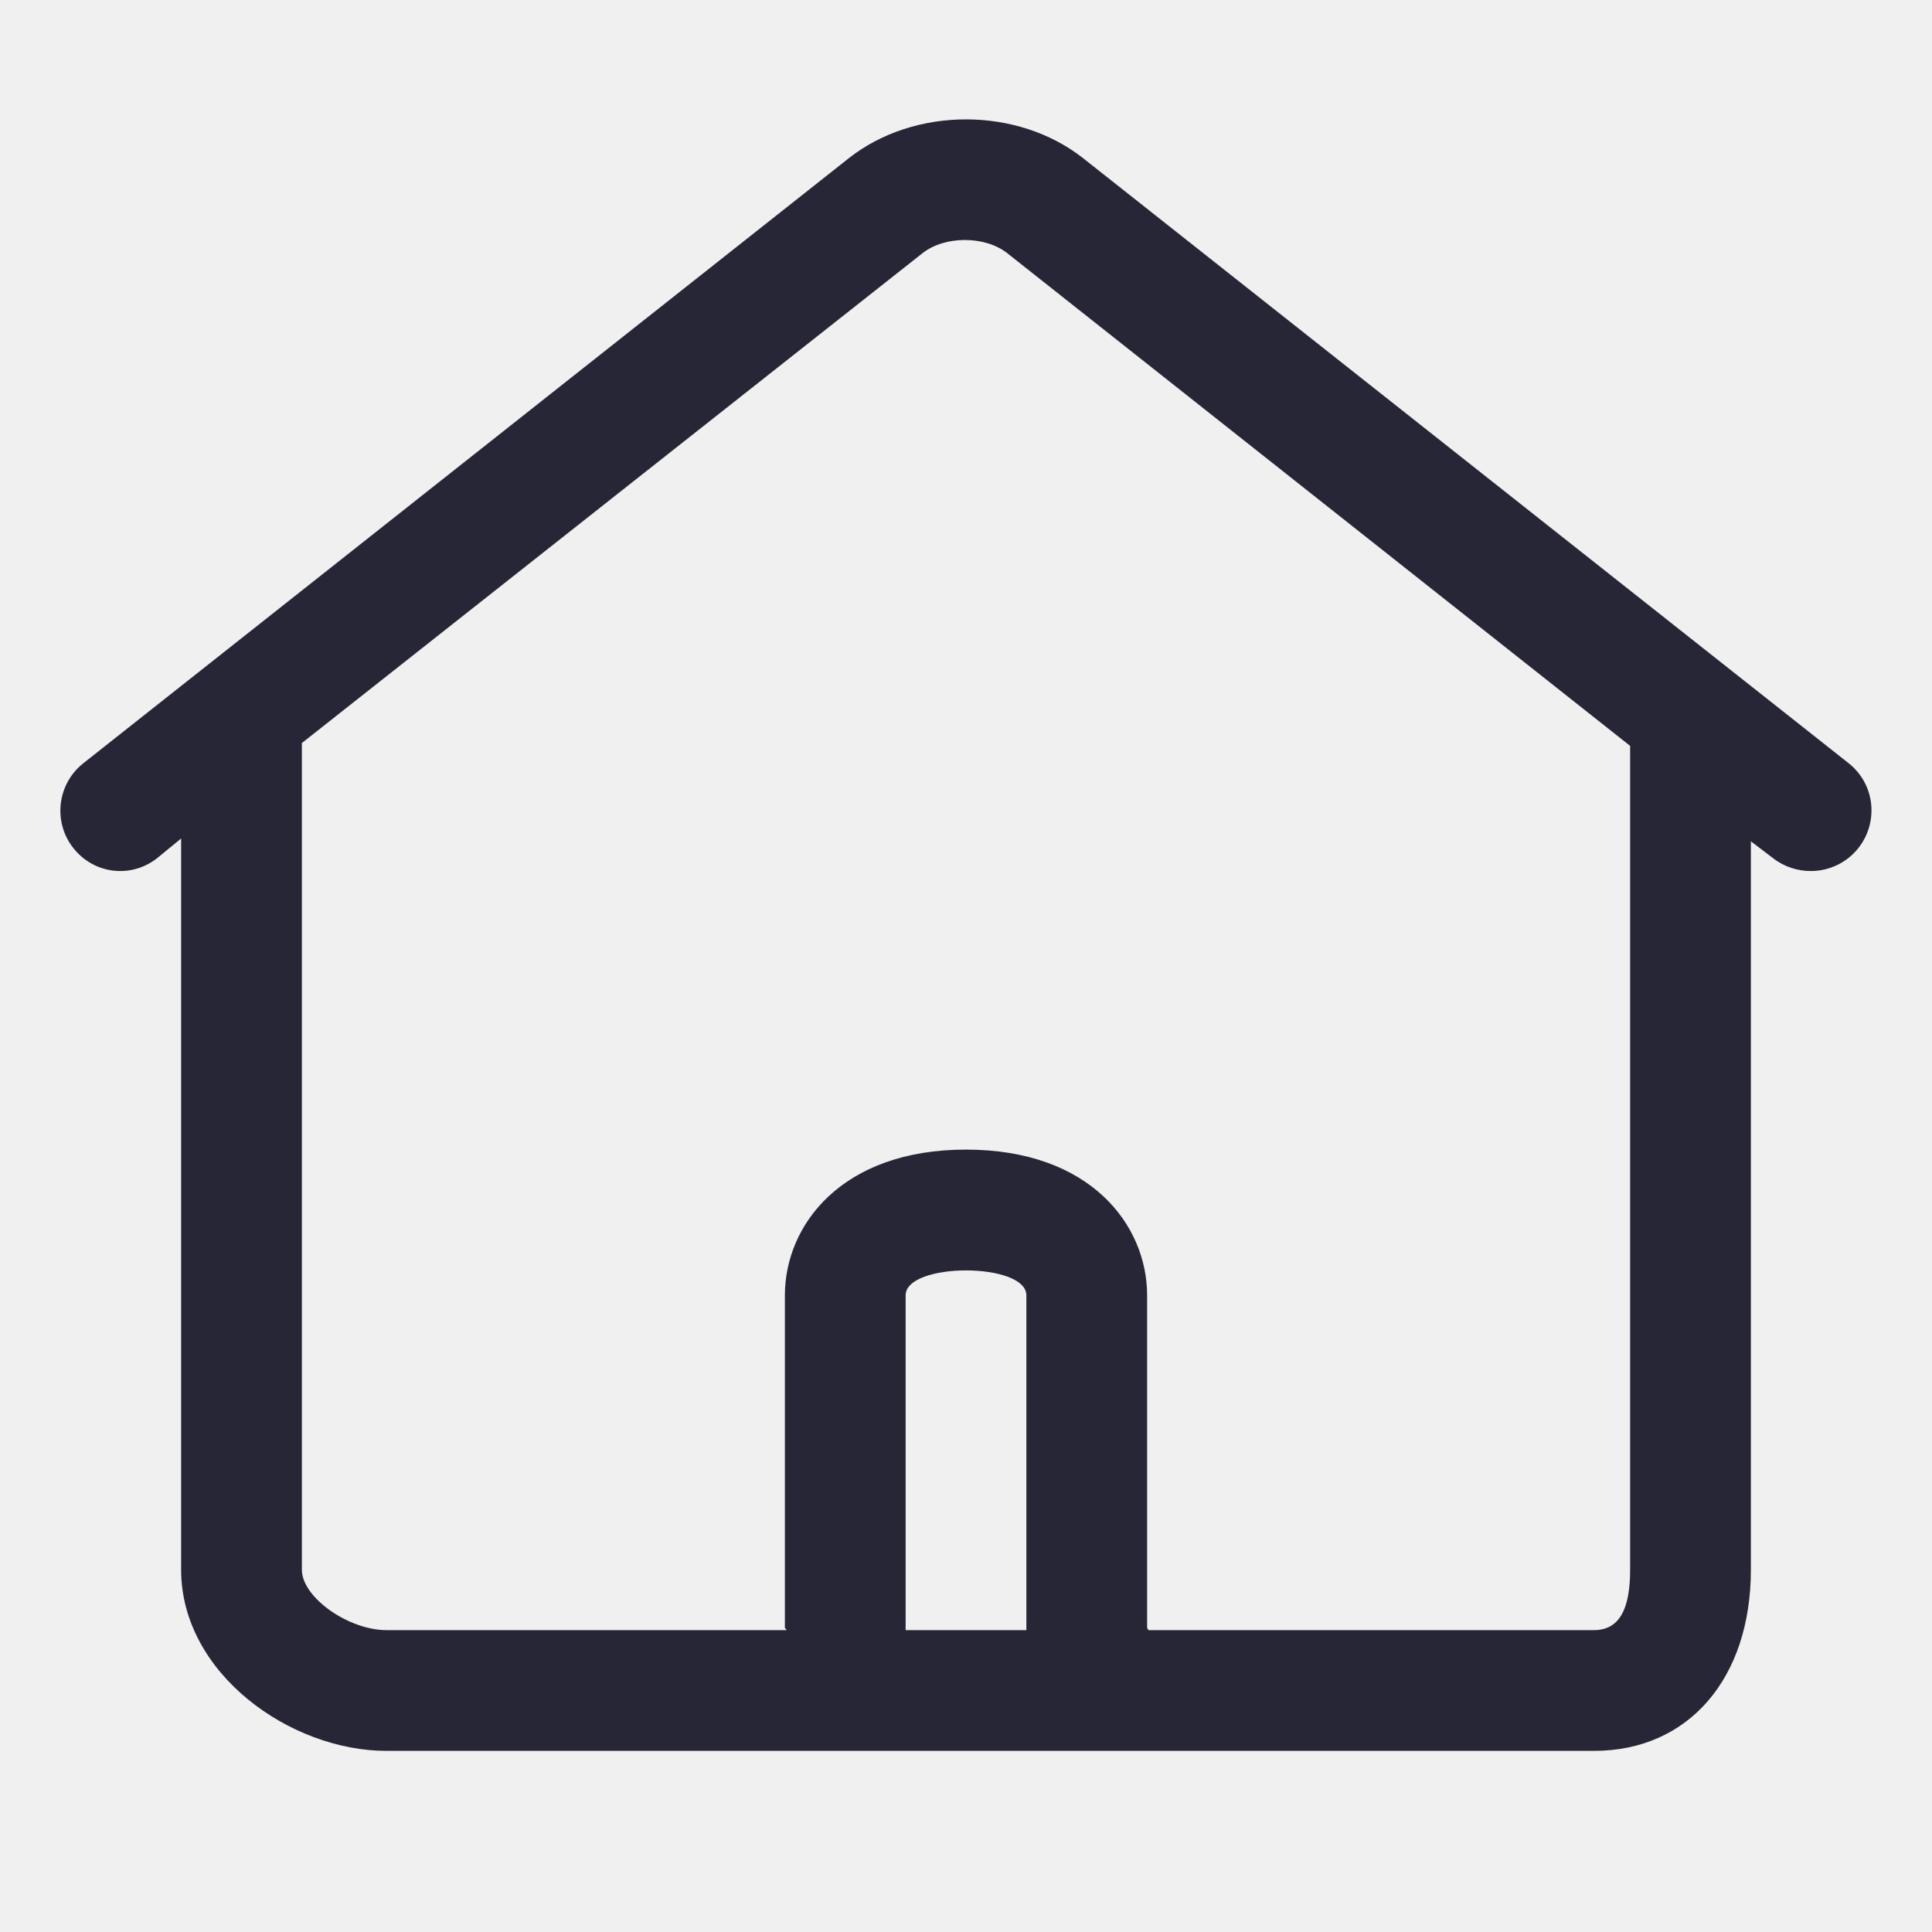
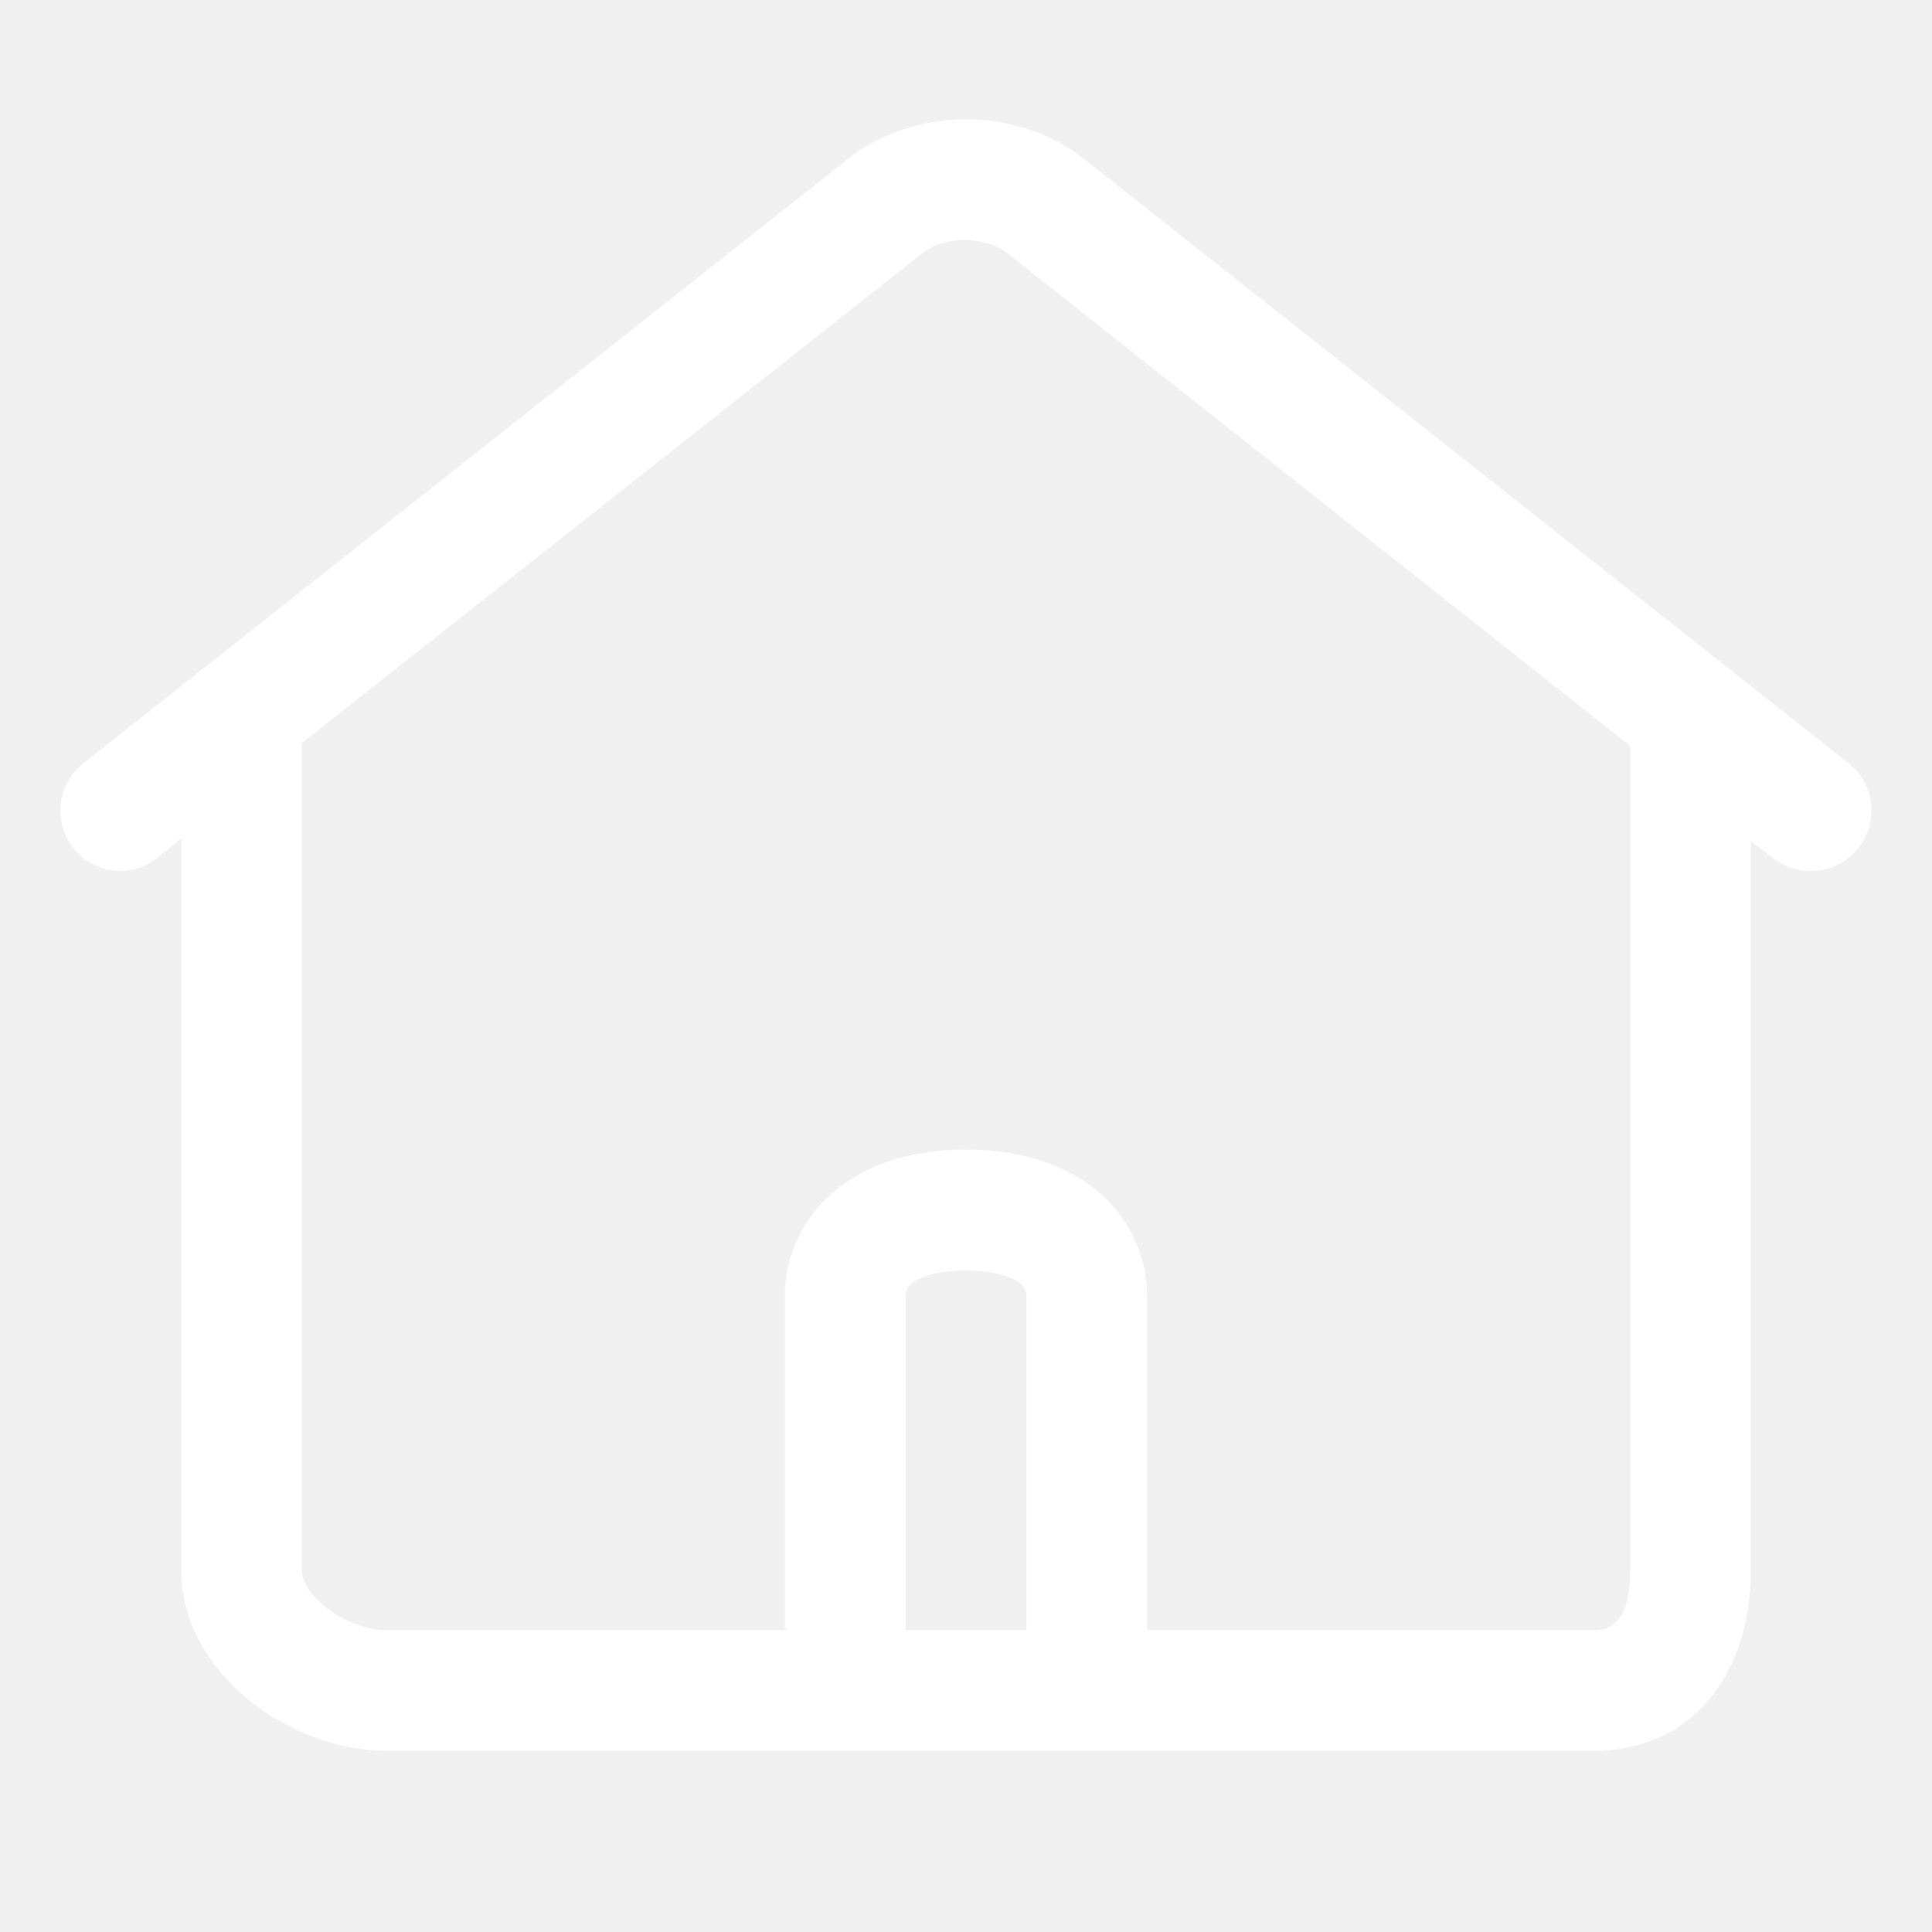
<svg xmlns="http://www.w3.org/2000/svg" version="1.1" id="图形" x="0px" y="0px" width="1024px" height="1024px" viewBox="0 0 1024 1024" enable-background="new 0 0 1024 1024" xml:space="preserve">
-   <path fill="#272636" d="M979.84 407.456 574.272 728c-34.912 27.648-89.696 27.616-124.576 0L44.16 407.456c-13.856-10.976-16.224-31.104-5.28-44.96s30.624-16.224 44.48-5.28L96 367.584 96-20c0-54.944 57.888-96 108.8-96l640 0c50.304 0 83.2 38.592 83.2 96L928 366.08l11.68-8.864c5.888-4.64 13.12-6.88 20.064-6.88 9.44 0 18.912 4.16 25.216 12.16C995.936 376.352 993.728 396.48 979.84 407.456zM480-52l0 177.408c0 8.832 16 13.248 32 13.248s32-4.416 32-13.248L544-52 480-52zM864-20c0-21.216-5.856-32-19.2-32L608.64-52c0 0.48-0.64 0.864-0.64 1.344l0 176.064c0 37.216-30.016 77.28-96 77.28s-96-40.064-96-77.28l0-176.064c0-0.48 0.864-0.864 0.864-1.344L204.8-52C184.736-52 160-34.656 160-20L160 418.176l328.928 259.616c11.808 9.344 33.12 9.344 44.96 0L864 416.672 864-20z" transform="translate(0, 812) scale(1, -1)" />
+   <path fill="#ffffff" d="M979.84 407.456 574.272 728c-34.912 27.648-89.696 27.616-124.576 0L44.16 407.456c-13.856-10.976-16.224-31.104-5.28-44.96s30.624-16.224 44.48-5.28L96 367.584 96-20c0-54.944 57.888-96 108.8-96l640 0c50.304 0 83.2 38.592 83.2 96L928 366.08l11.68-8.864c5.888-4.64 13.12-6.88 20.064-6.88 9.44 0 18.912 4.16 25.216 12.16C995.936 376.352 993.728 396.48 979.84 407.456zM480-52l0 177.408c0 8.832 16 13.248 32 13.248s32-4.416 32-13.248L544-52 480-52zM864-20c0-21.216-5.856-32-19.2-32L608.64-52c0 0.48-0.64 0.864-0.64 1.344l0 176.064c0 37.216-30.016 77.28-96 77.28s-96-40.064-96-77.28l0-176.064c0-0.48 0.864-0.864 0.864-1.344L204.8-52C184.736-52 160-34.656 160-20L160 418.176l328.928 259.616c11.808 9.344 33.12 9.344 44.96 0L864 416.672 864-20z" transform="translate(0, 812) scale(1, -1)" />
</svg>
